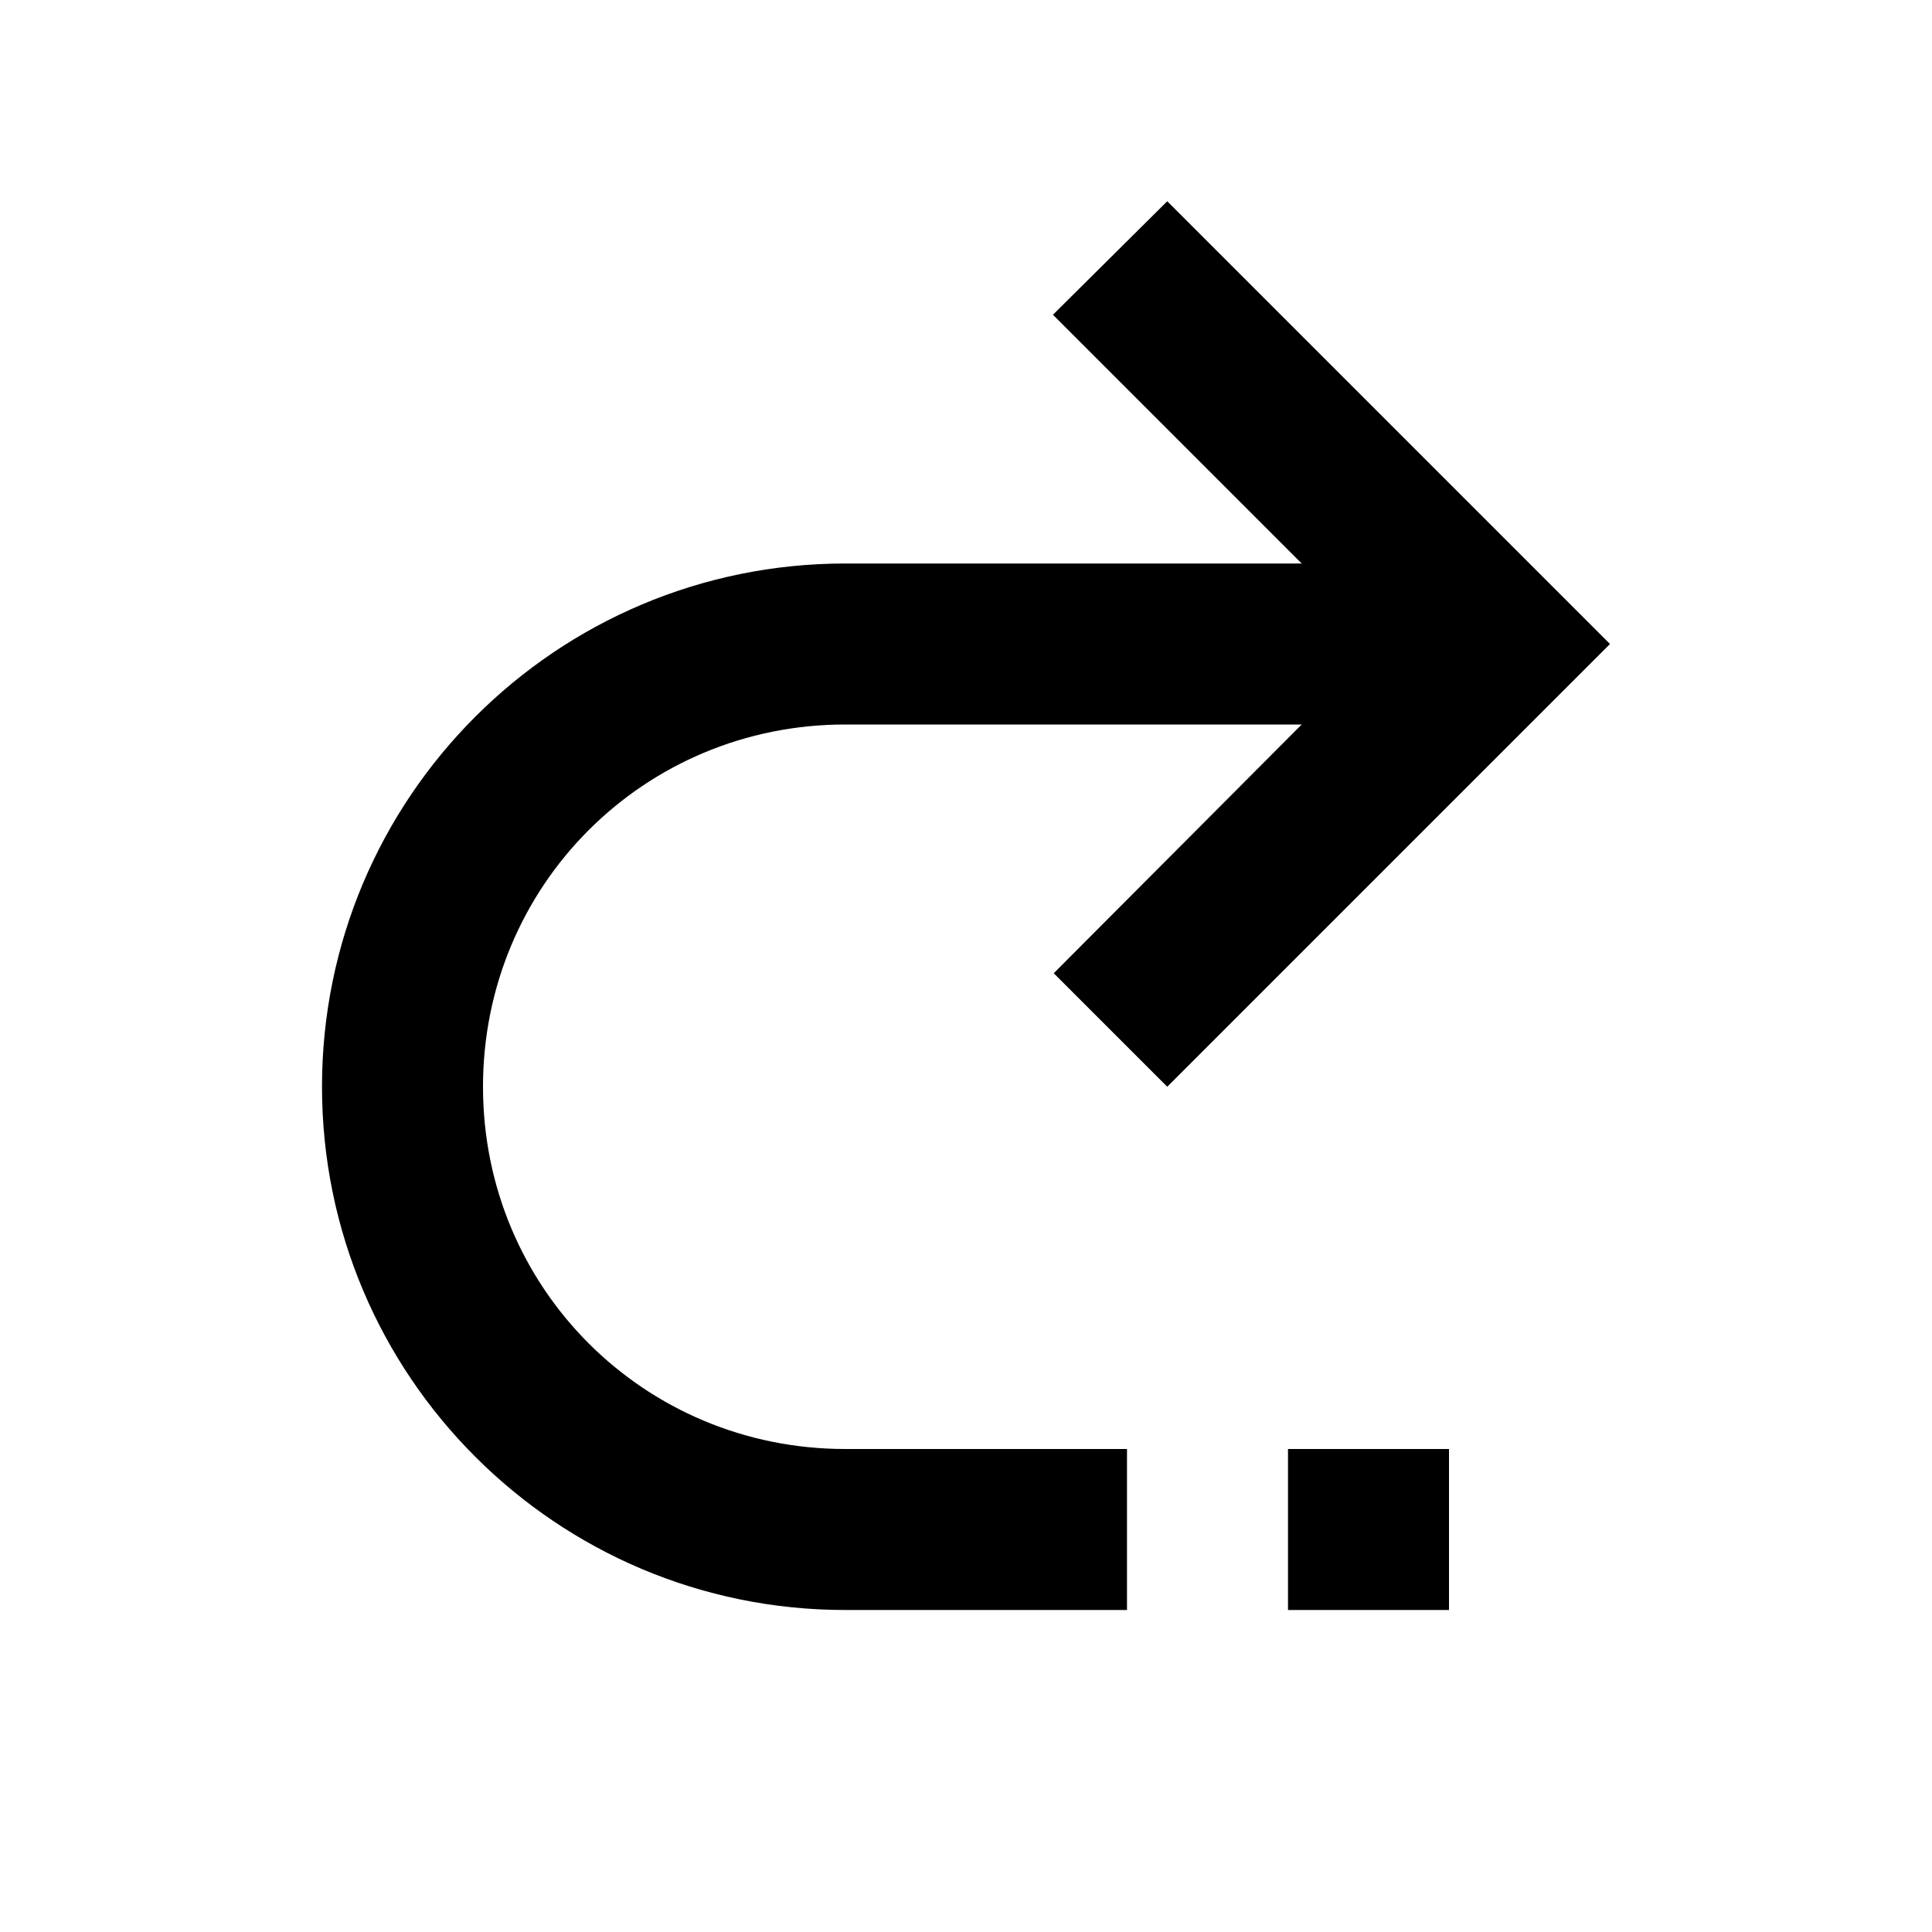
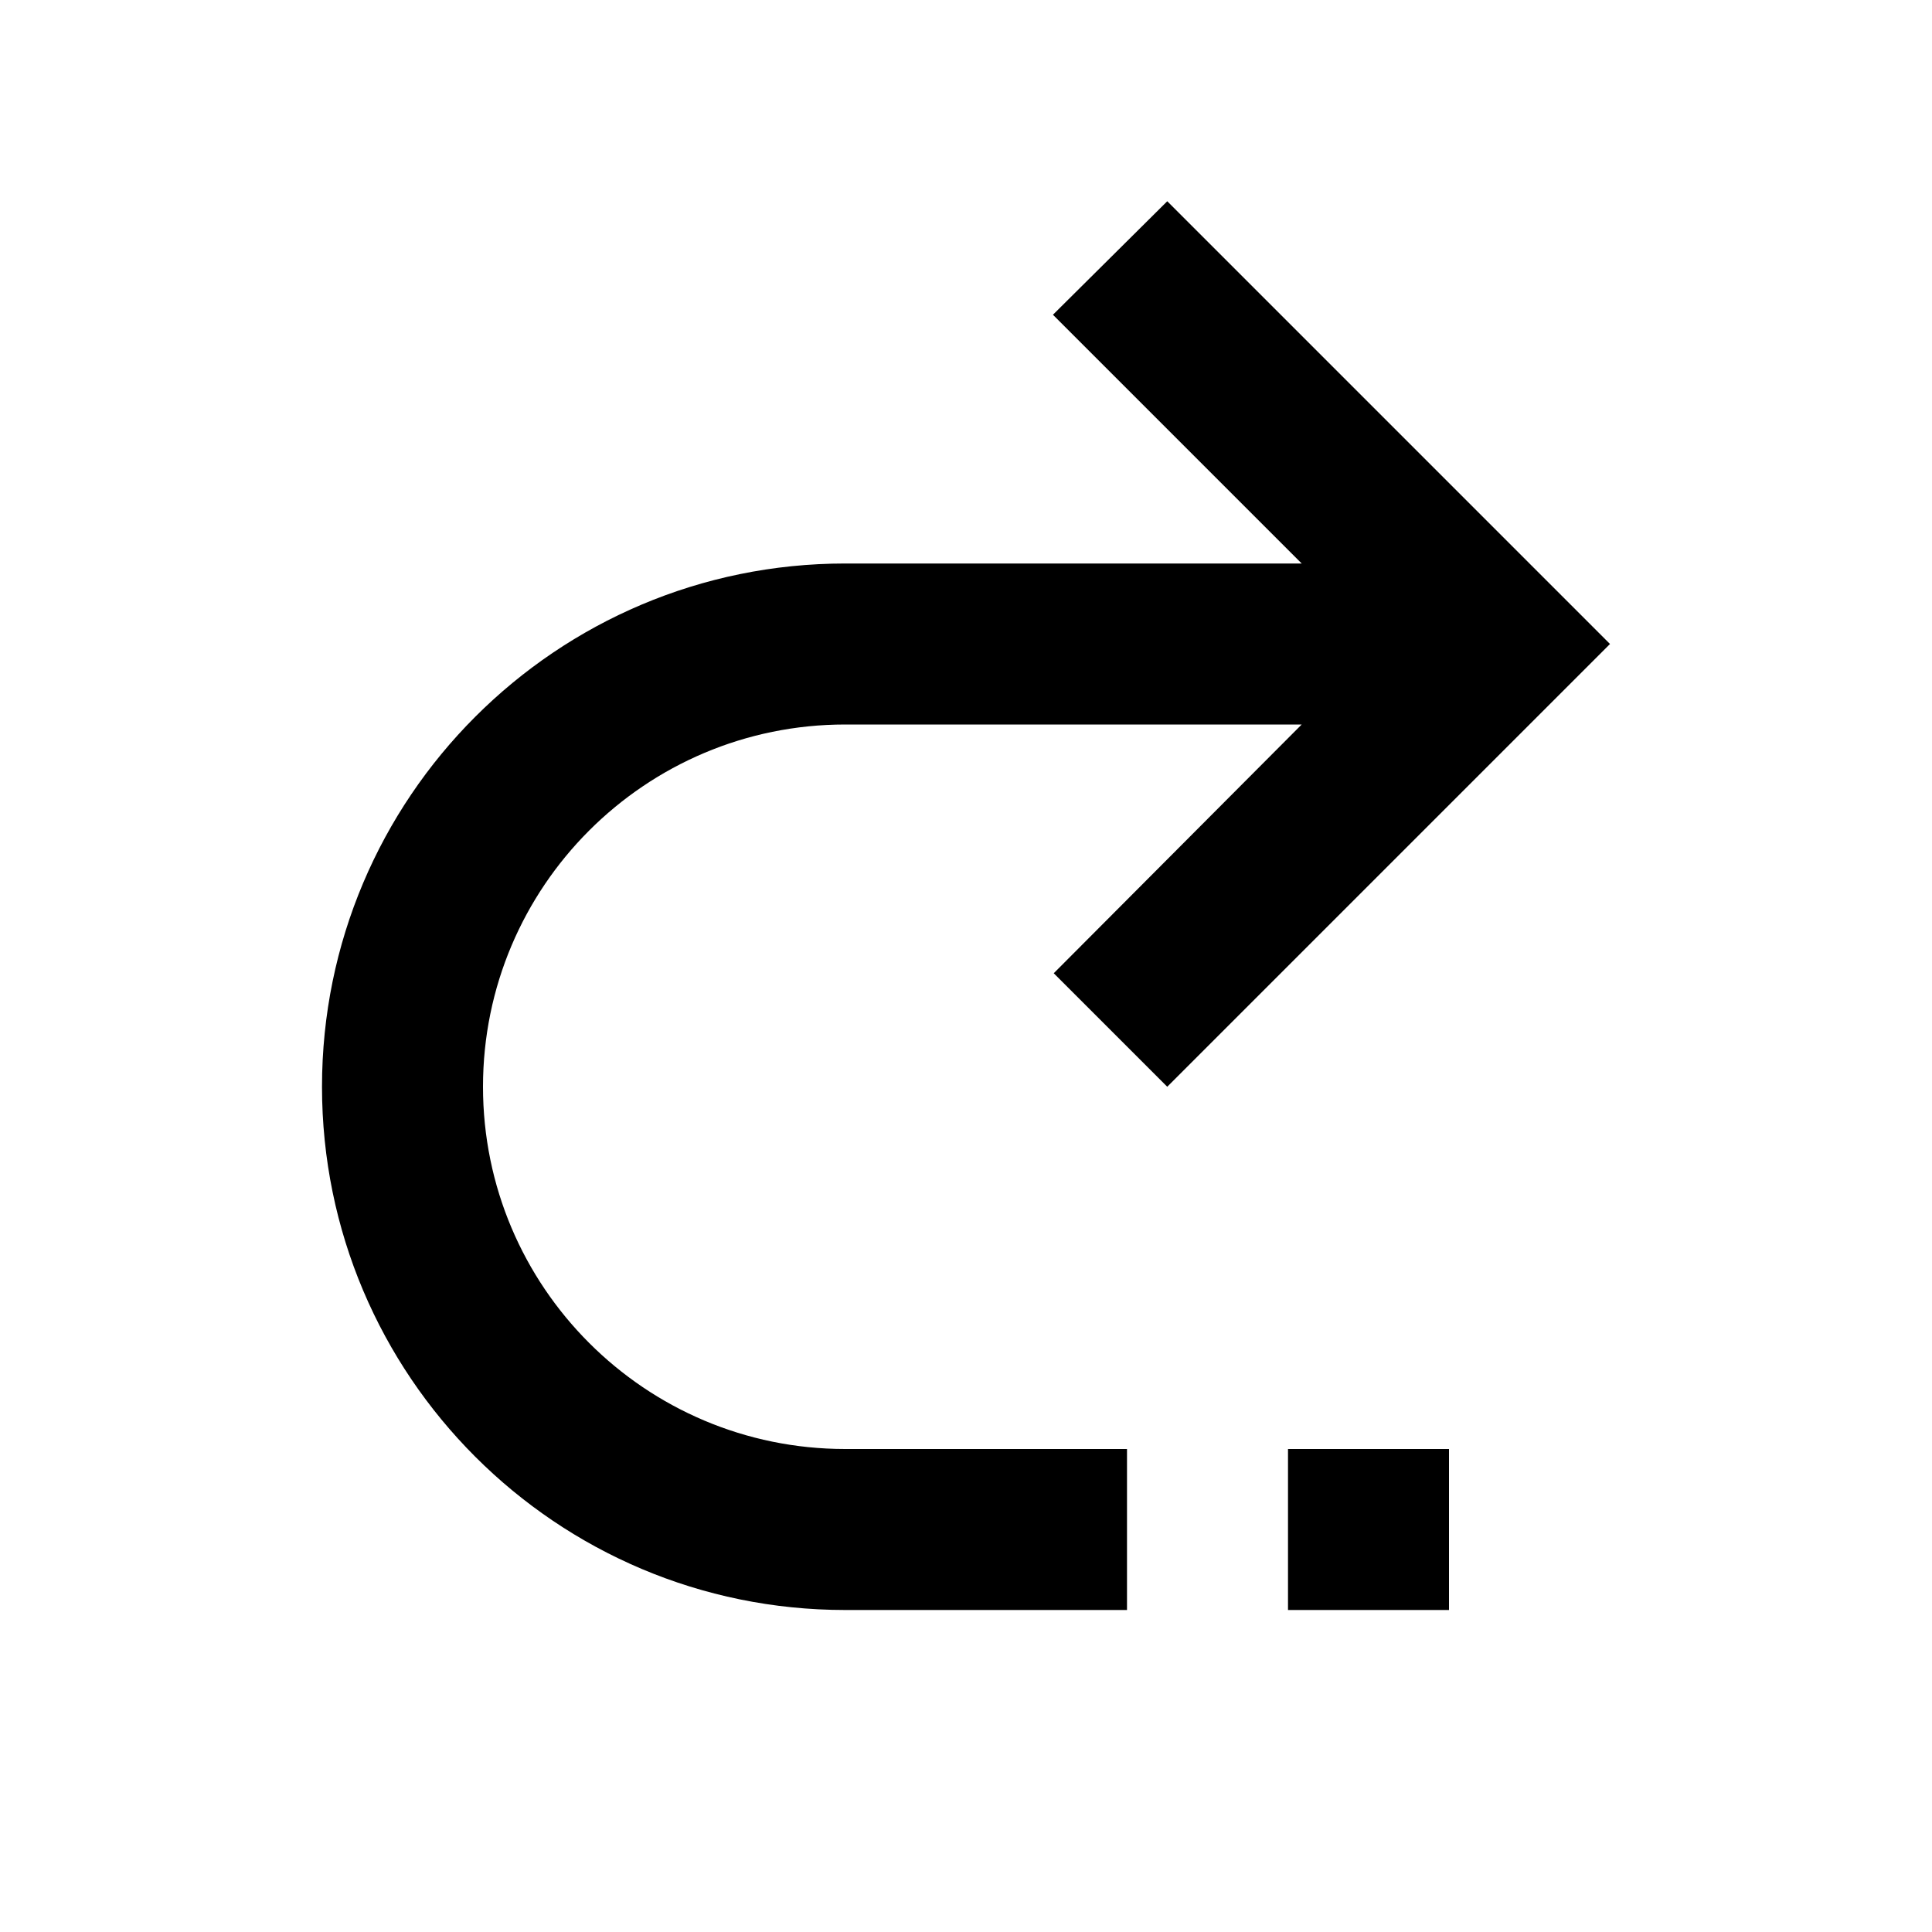
- <svg viewBox="0 0 24 24">
-   <path d="M 10.5,7 C 6.91,7 4,9.91 4,13.5 4,17.09 6.91,20 10.5,20 H 14 V 18 H 10.5 C 8,18 6,16 6,13.5 6,11 8,9 10.5,9 h 5.67 L 13.09,12.09 14.5,13.5 20,8 14.5,2.5 13.08,3.91 16.17,7 H 10.5 M 18,18 h -2 v 2 h 2 z" />
+ <svg xmlns="http://www.w3.org/2000/svg" viewBox="0 0 24 24">
+   <path d="M10.5 7a6.5 6.5 0 000 13H14v-2h-3.5a4.5 4.5 0 010-9h5.67l-3.08 3.09 1.41 1.41L20 8l-5.5-5.5-1.42 1.41L16.17 7zM18 18h-2v2h2z" />
</svg>
